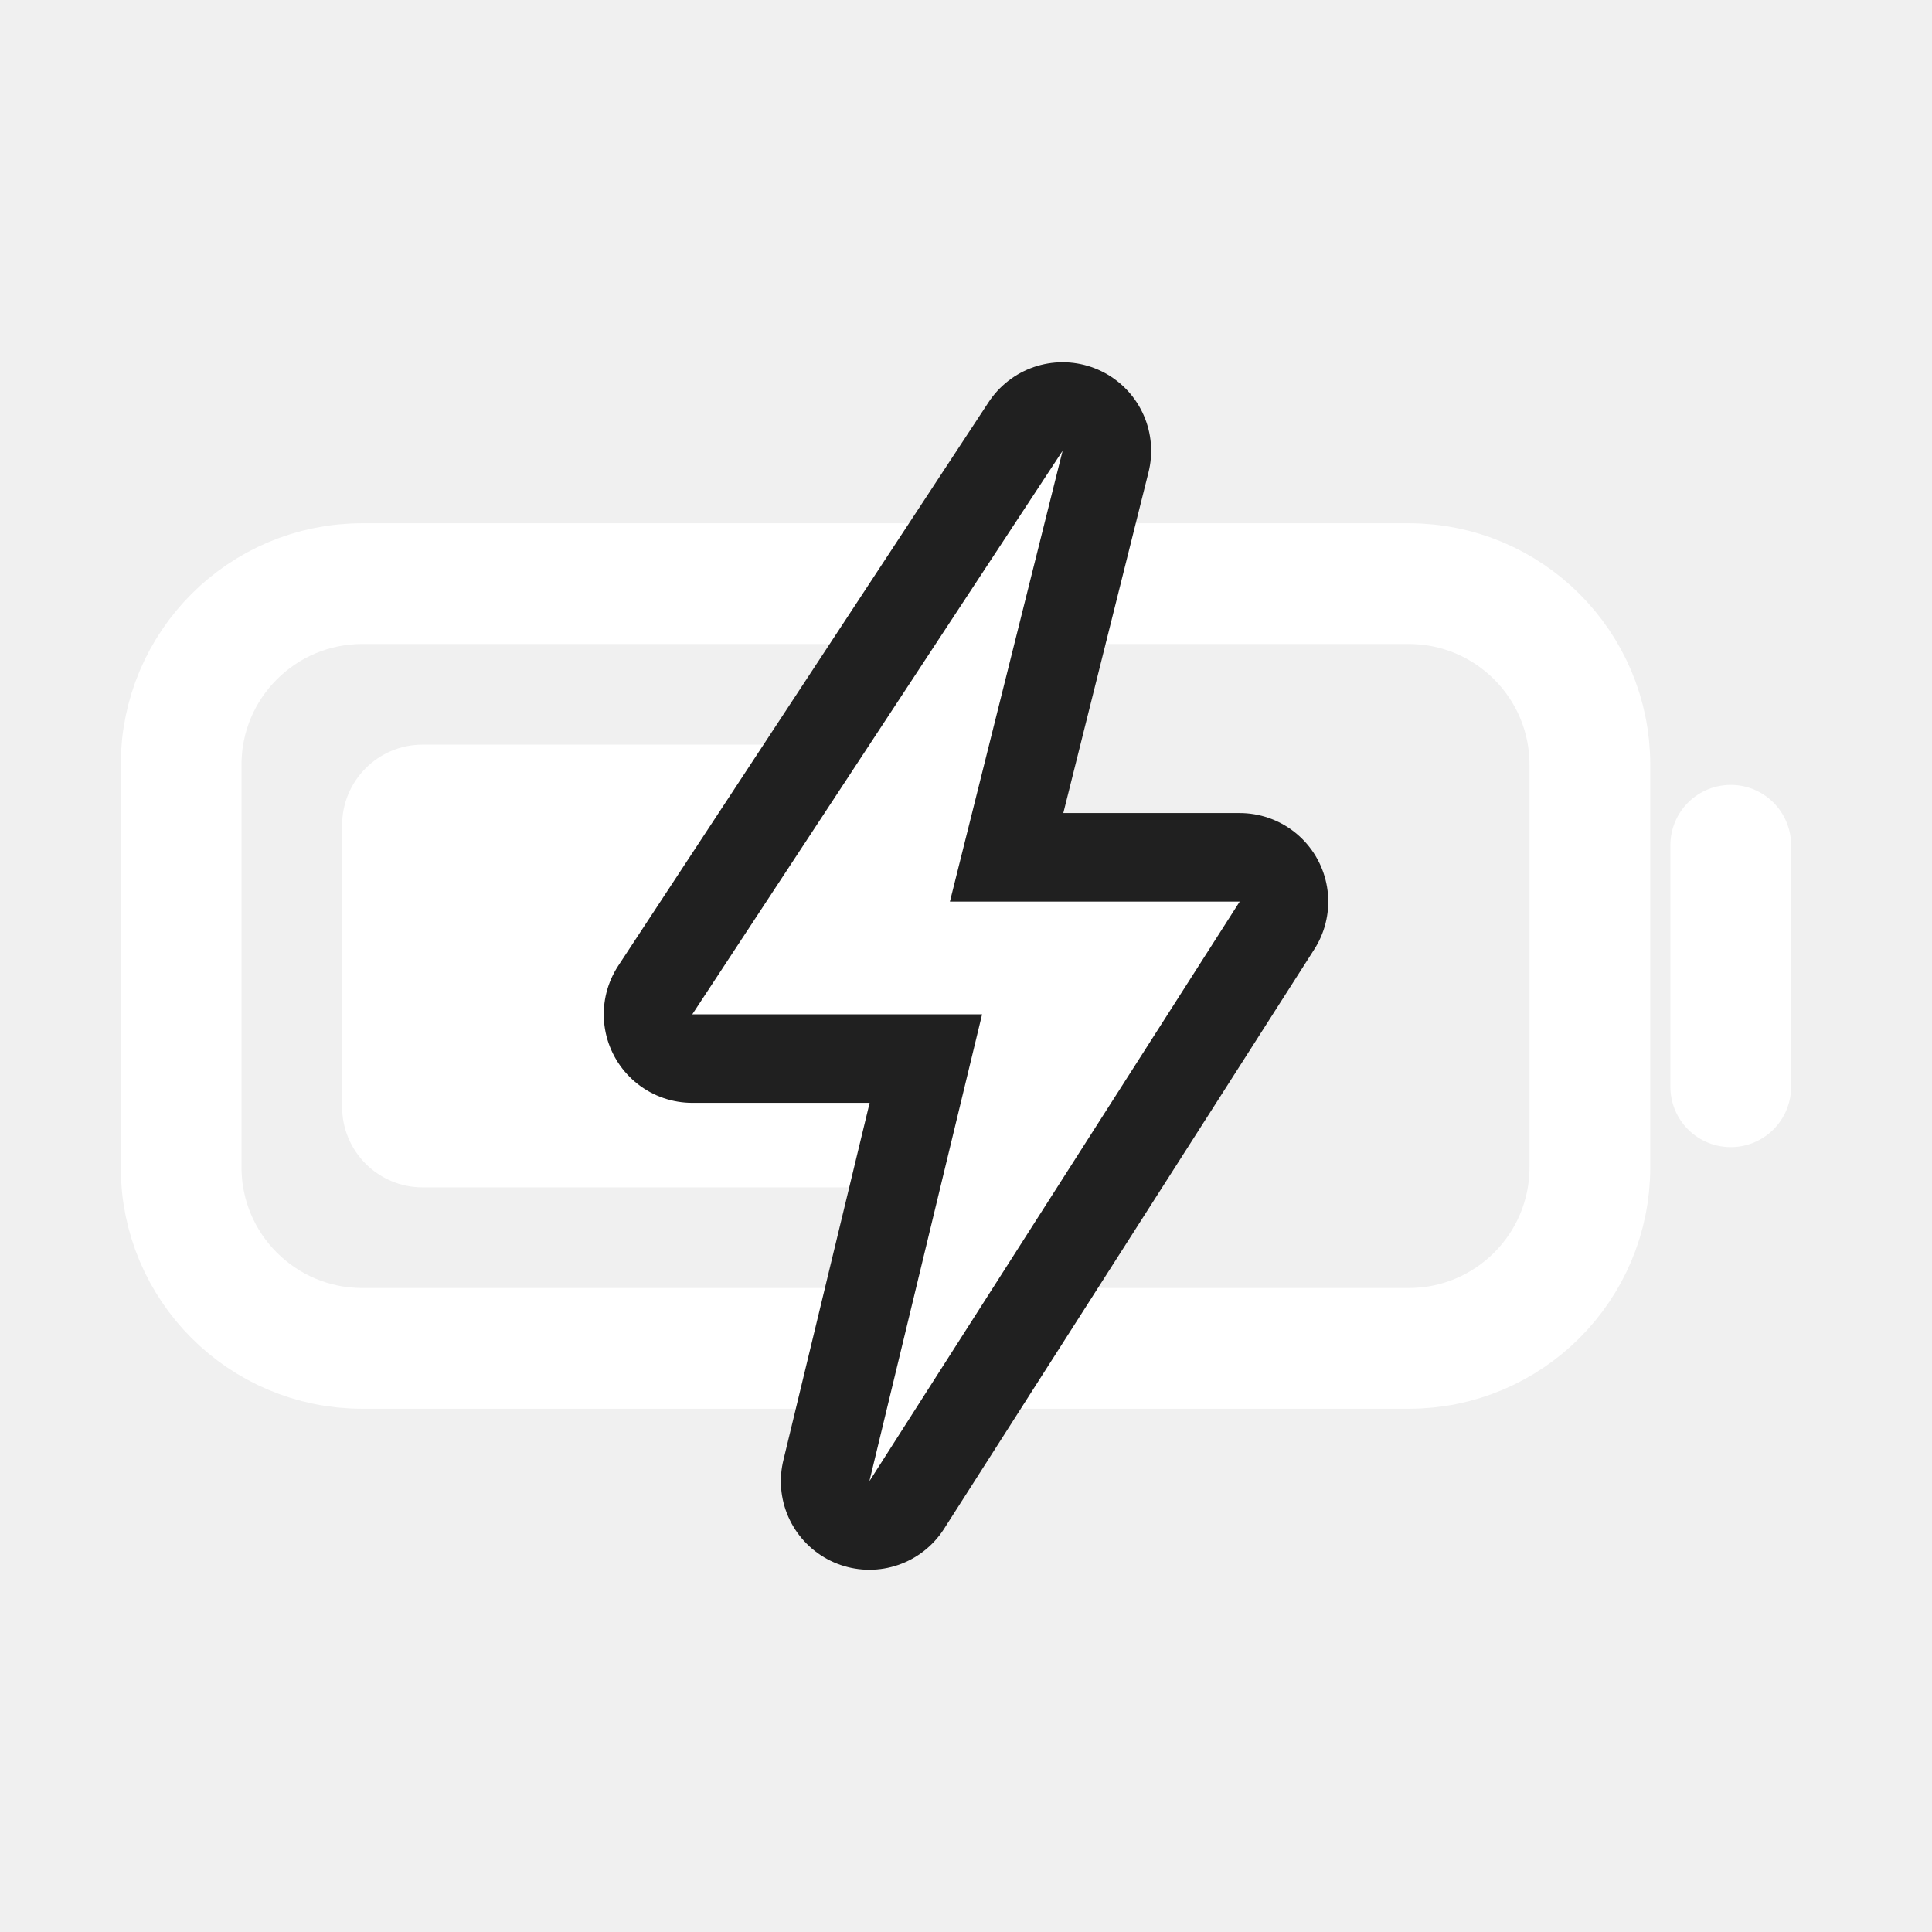
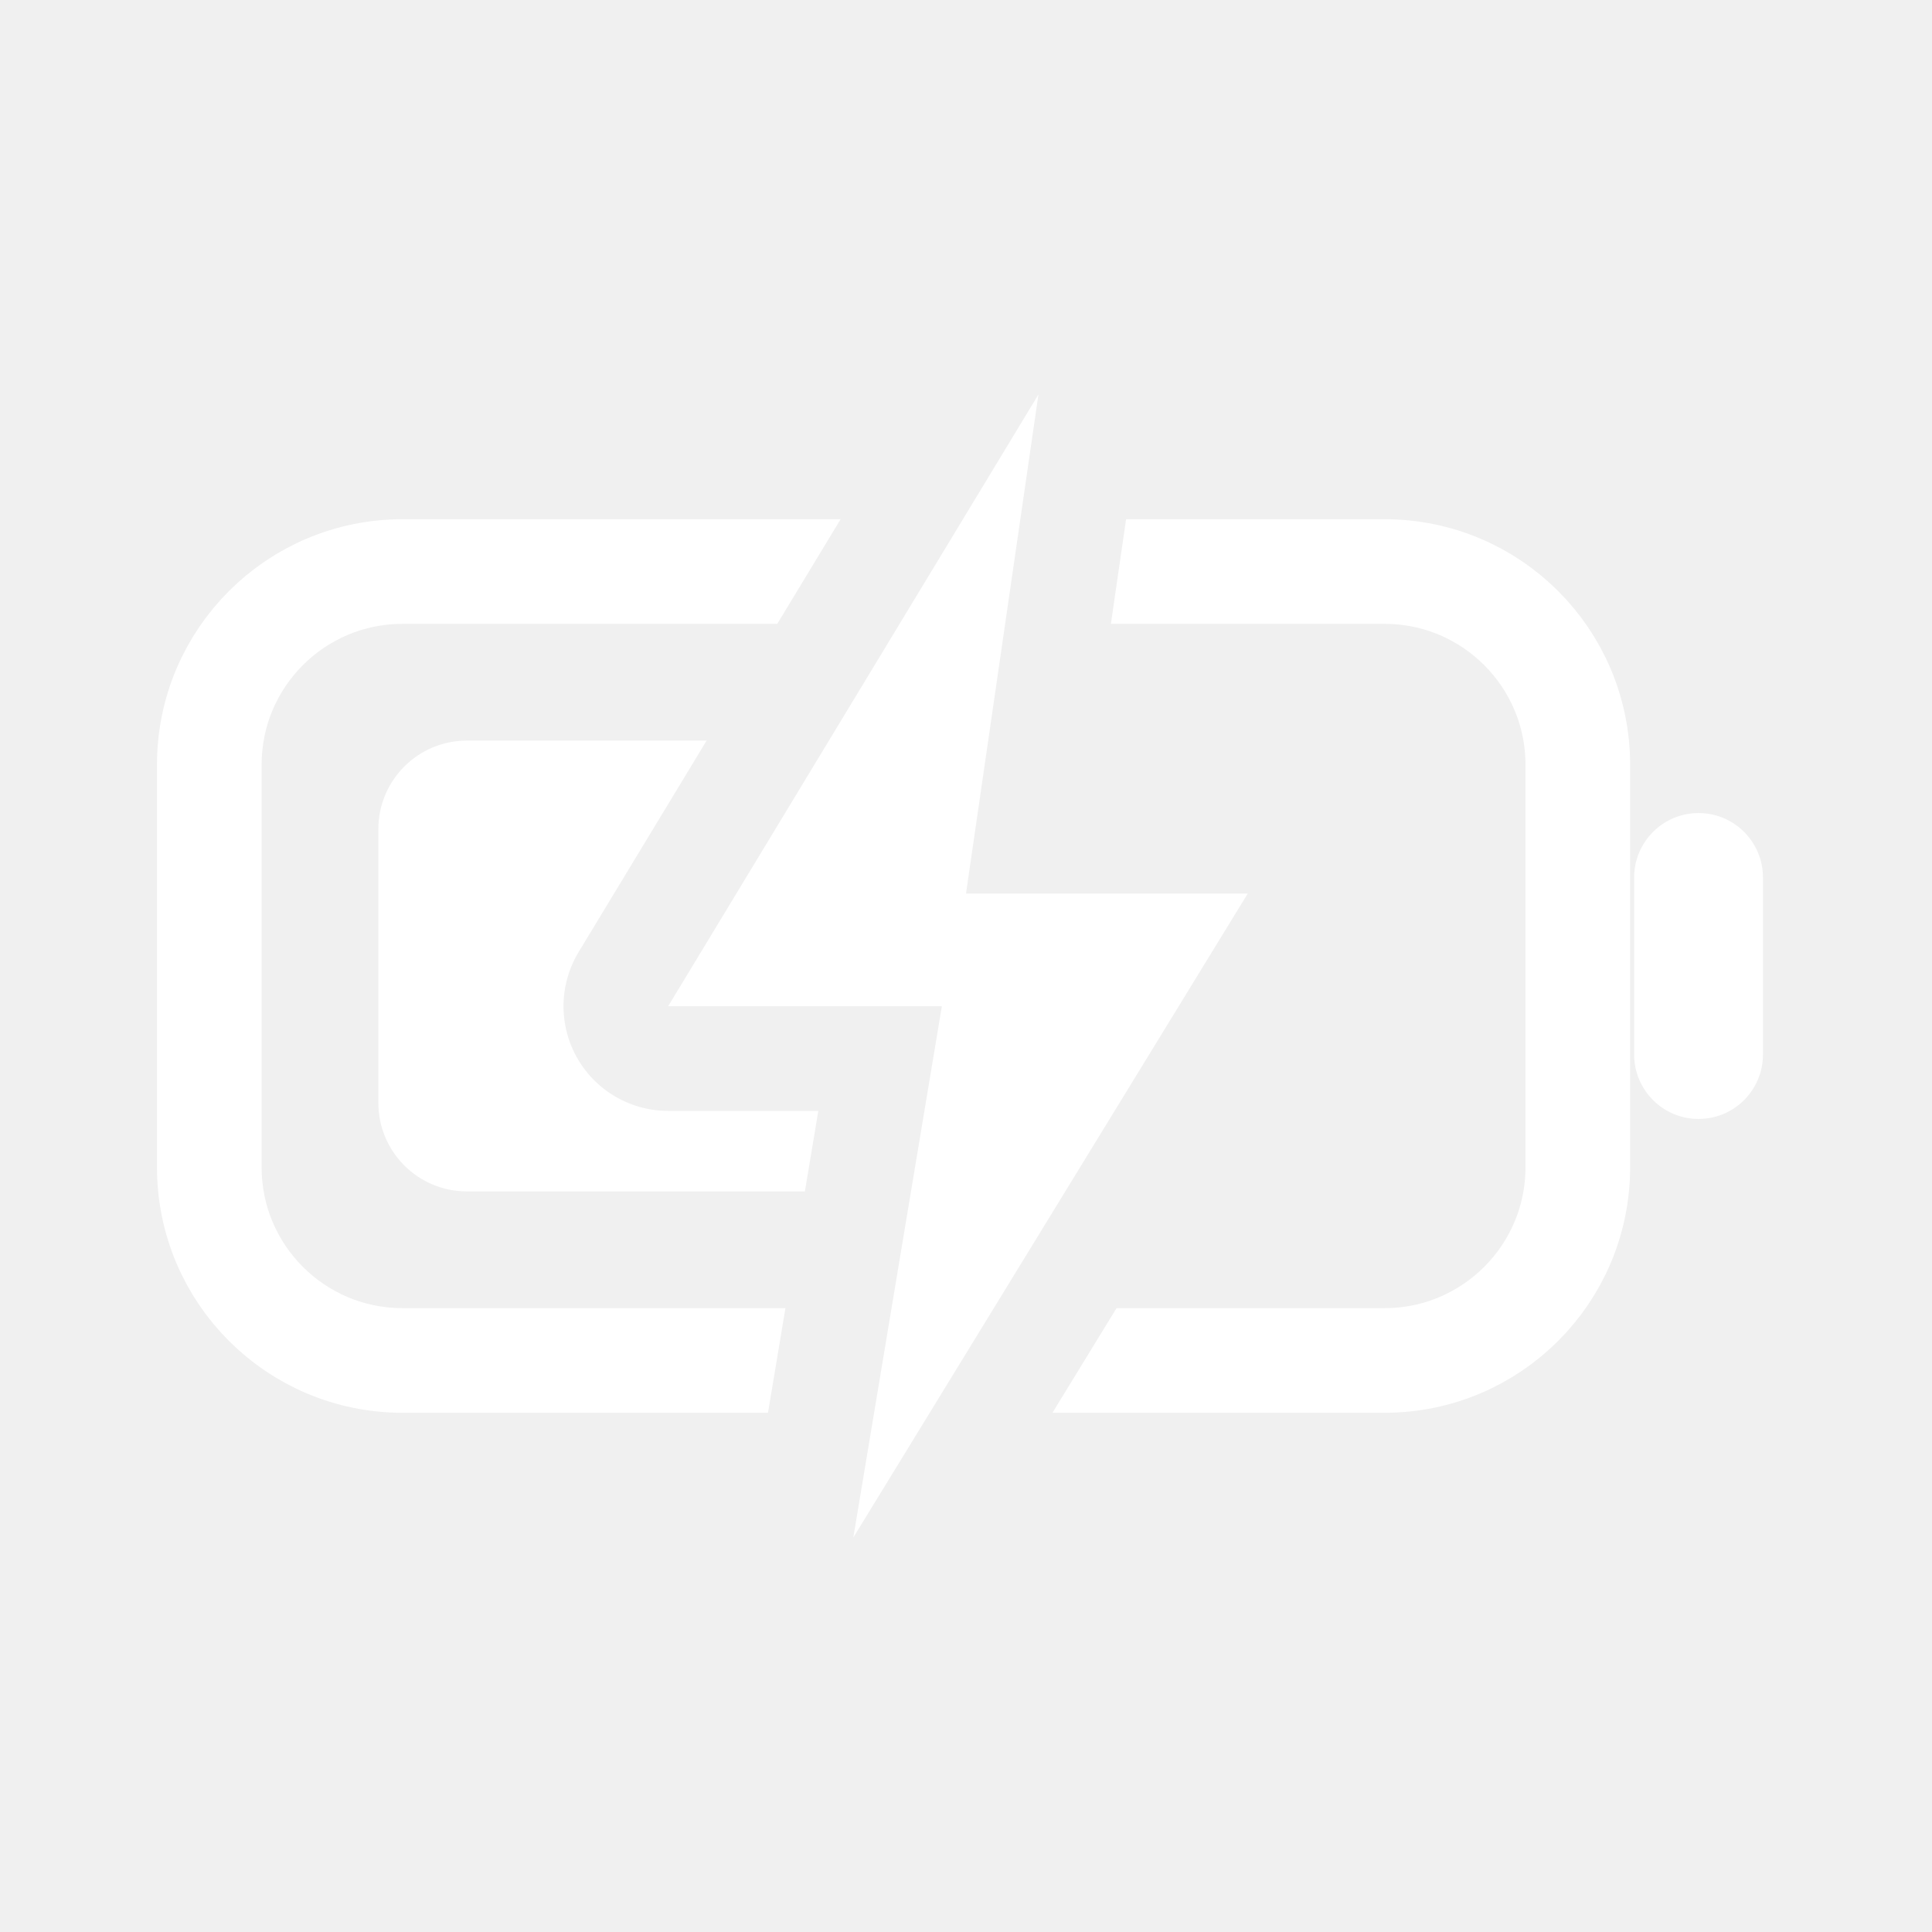
<svg xmlns="http://www.w3.org/2000/svg" width="24" height="24" viewBox="0 0 24 24" fill="none" stroke-linecap="round" stroke-linejoin="round">
-   <rect x="2.25" y="7.25" width="17.5" height="9.5" rx="2.25" stroke="#ffffff" stroke-width="1.5" />
-   <path d="M21.5 10.5v3" stroke="#ffffff" stroke-width="1.5" />
-   <rect x="4.25" y="9.25" width="8.10" height="5.5" rx="1" fill="#ffffff" />
-   <path d="M13.2 5.6L8.6 12.6h3.6l-1.4 5.8 4.6-7.2h-3.6z" fill="#202020" stroke="#202020" stroke-width="2.2" />
-   <path d="M13.2 5.6L8.6 12.6h3.6l-1.4 5.8 4.6-7.2h-3.6z" fill="#ffffff" />
+   <mask id="m60-charging">
+     <rect width="24" height="24" fill="white" />
+     <path d="M12.9 4.9L8.3 12.5h3.4l-1.1 6.6 4.9-8h-3.5z" fill="black" stroke="black" stroke-width="2.6" stroke-linejoin="round" />
+   </mask>
+   <g mask="url(#m60-charging)">
+     <rect x="2.6" y="7.1" width="17" height="9.8" rx="2.4" stroke="#ffffff" stroke-width="1.3" />
+     <rect x="20.3" y="10.1" width="1.6" height="3.8" rx="0.8" fill="#ffffff" />
+     <rect x="4.7" y="9.2" width="8.16" height="5.6" rx="1.1" fill="#ffffff" />
+   </g>
+   <path d="M12.9 4.9L8.3 12.5h3.4l-1.1 6.6 4.9-8h-3.5z" fill="#ffffff" />
</svg>
